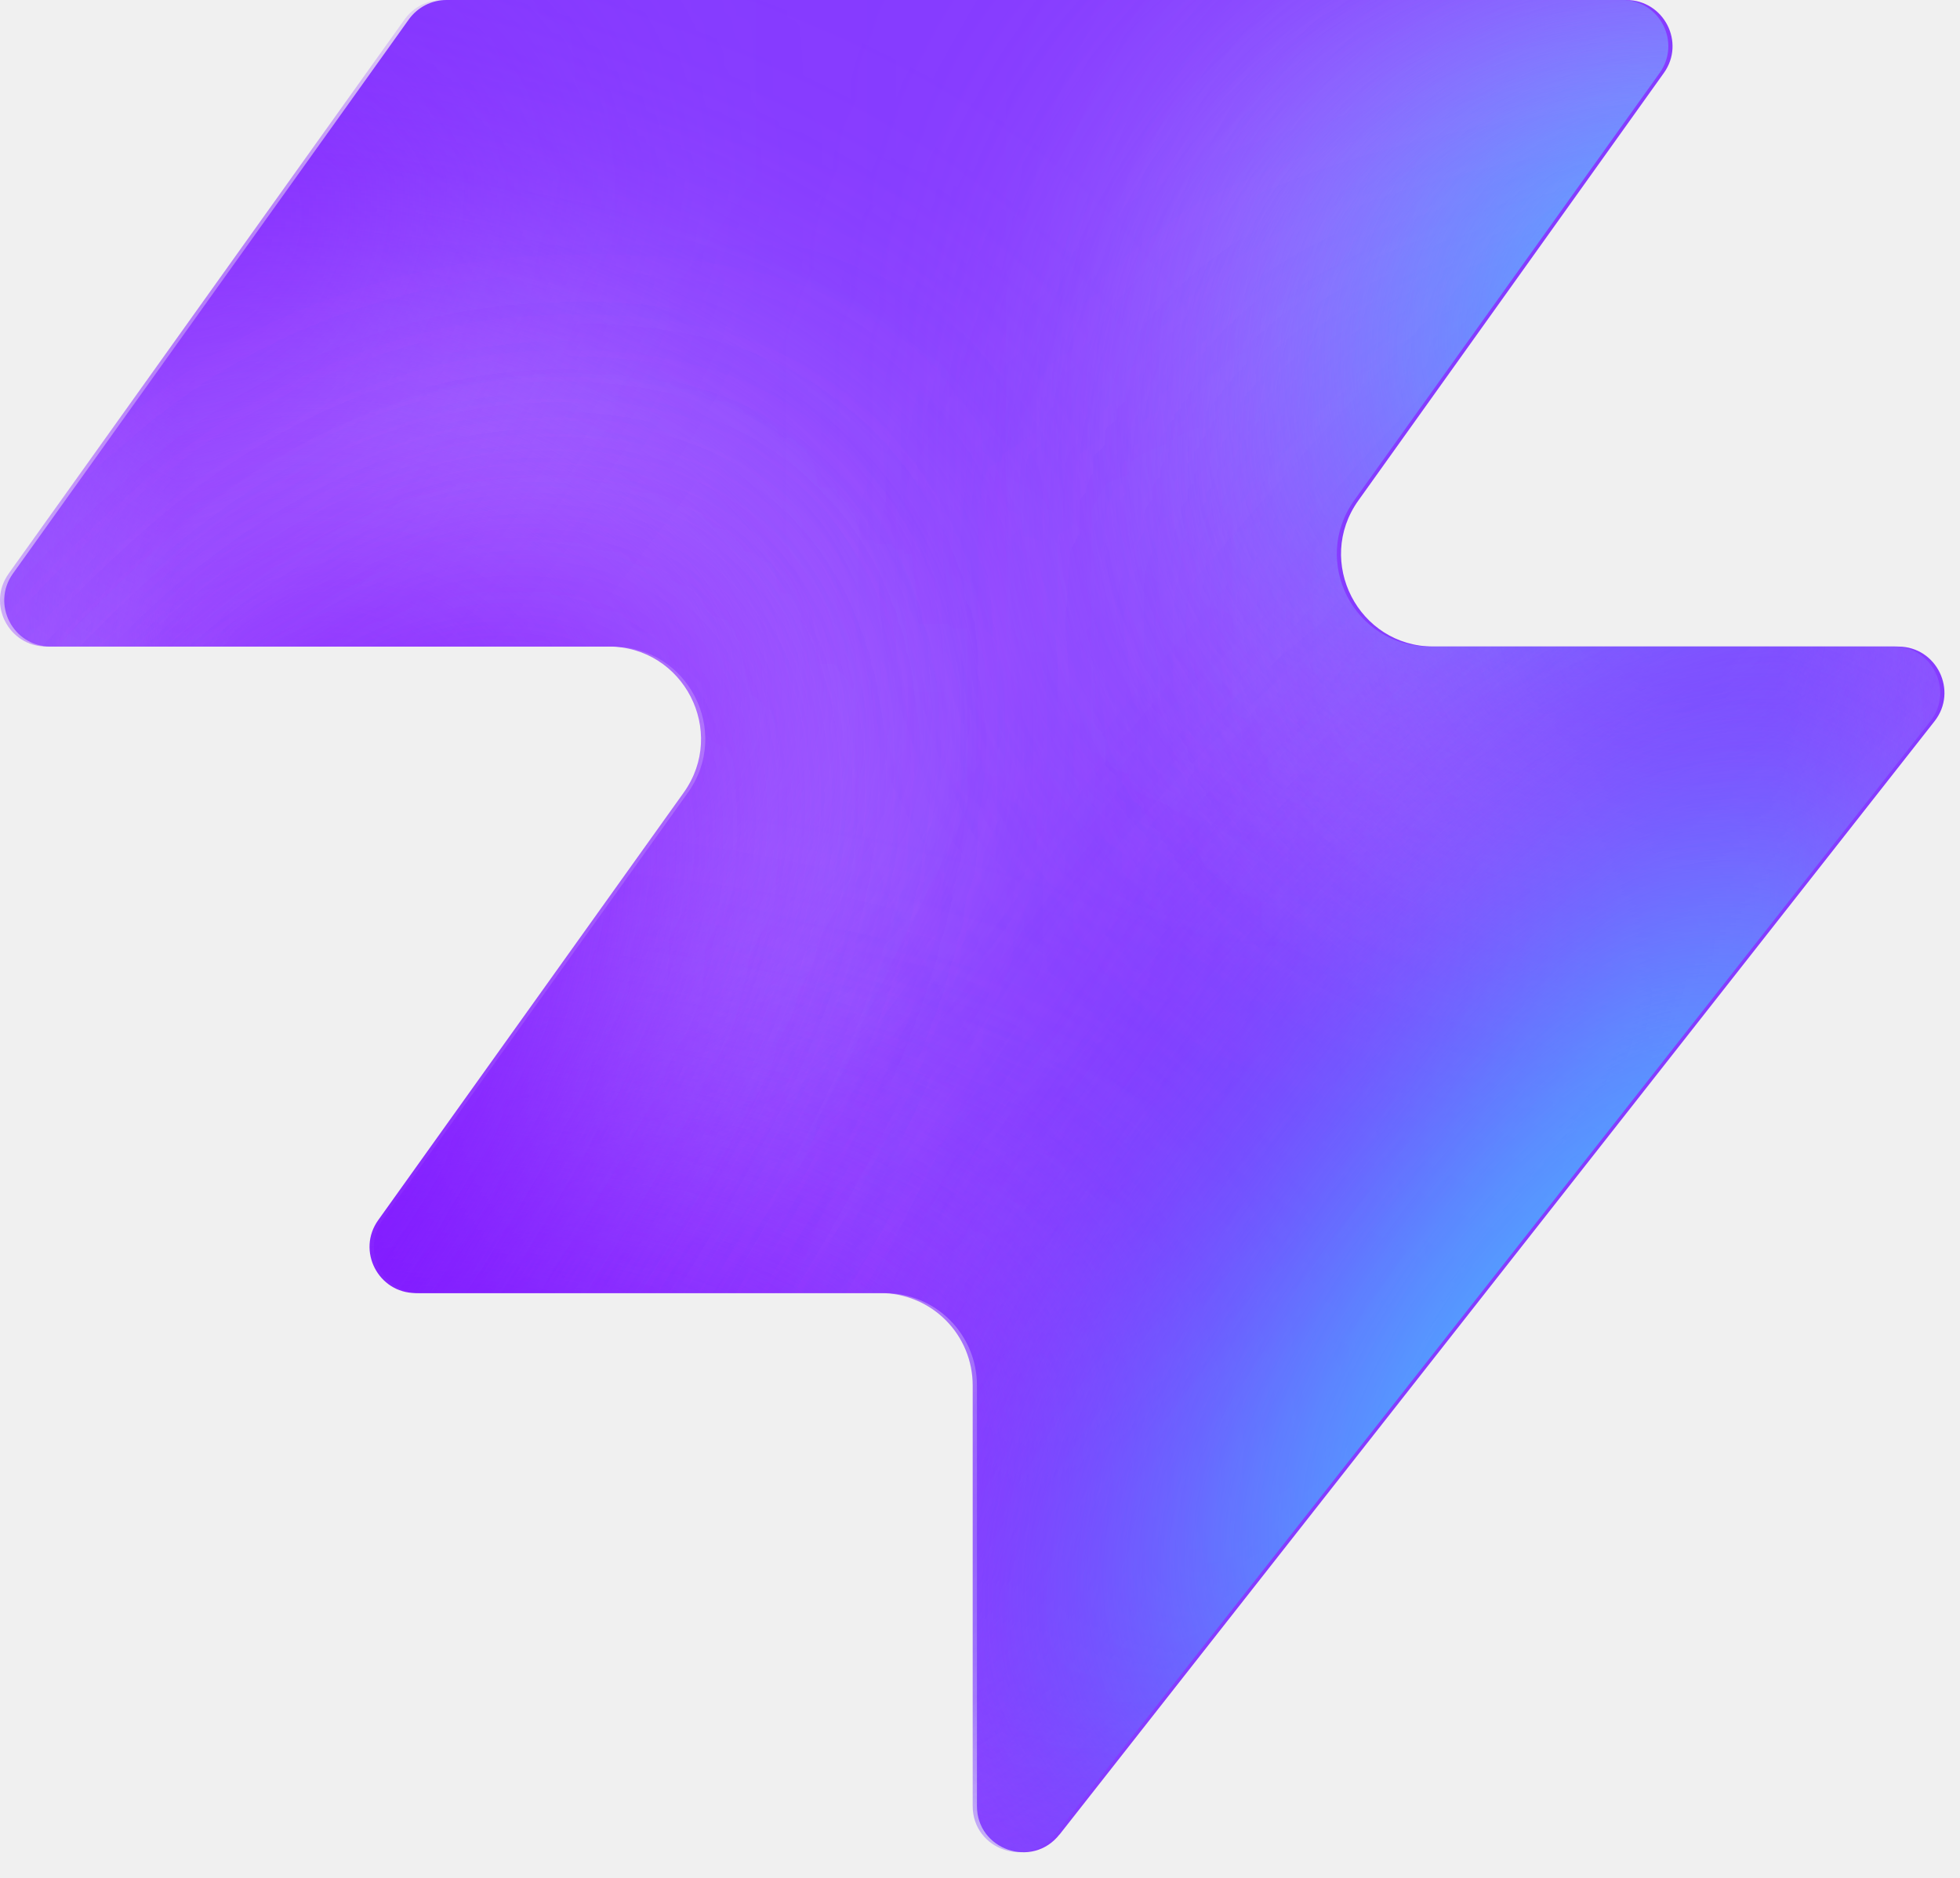
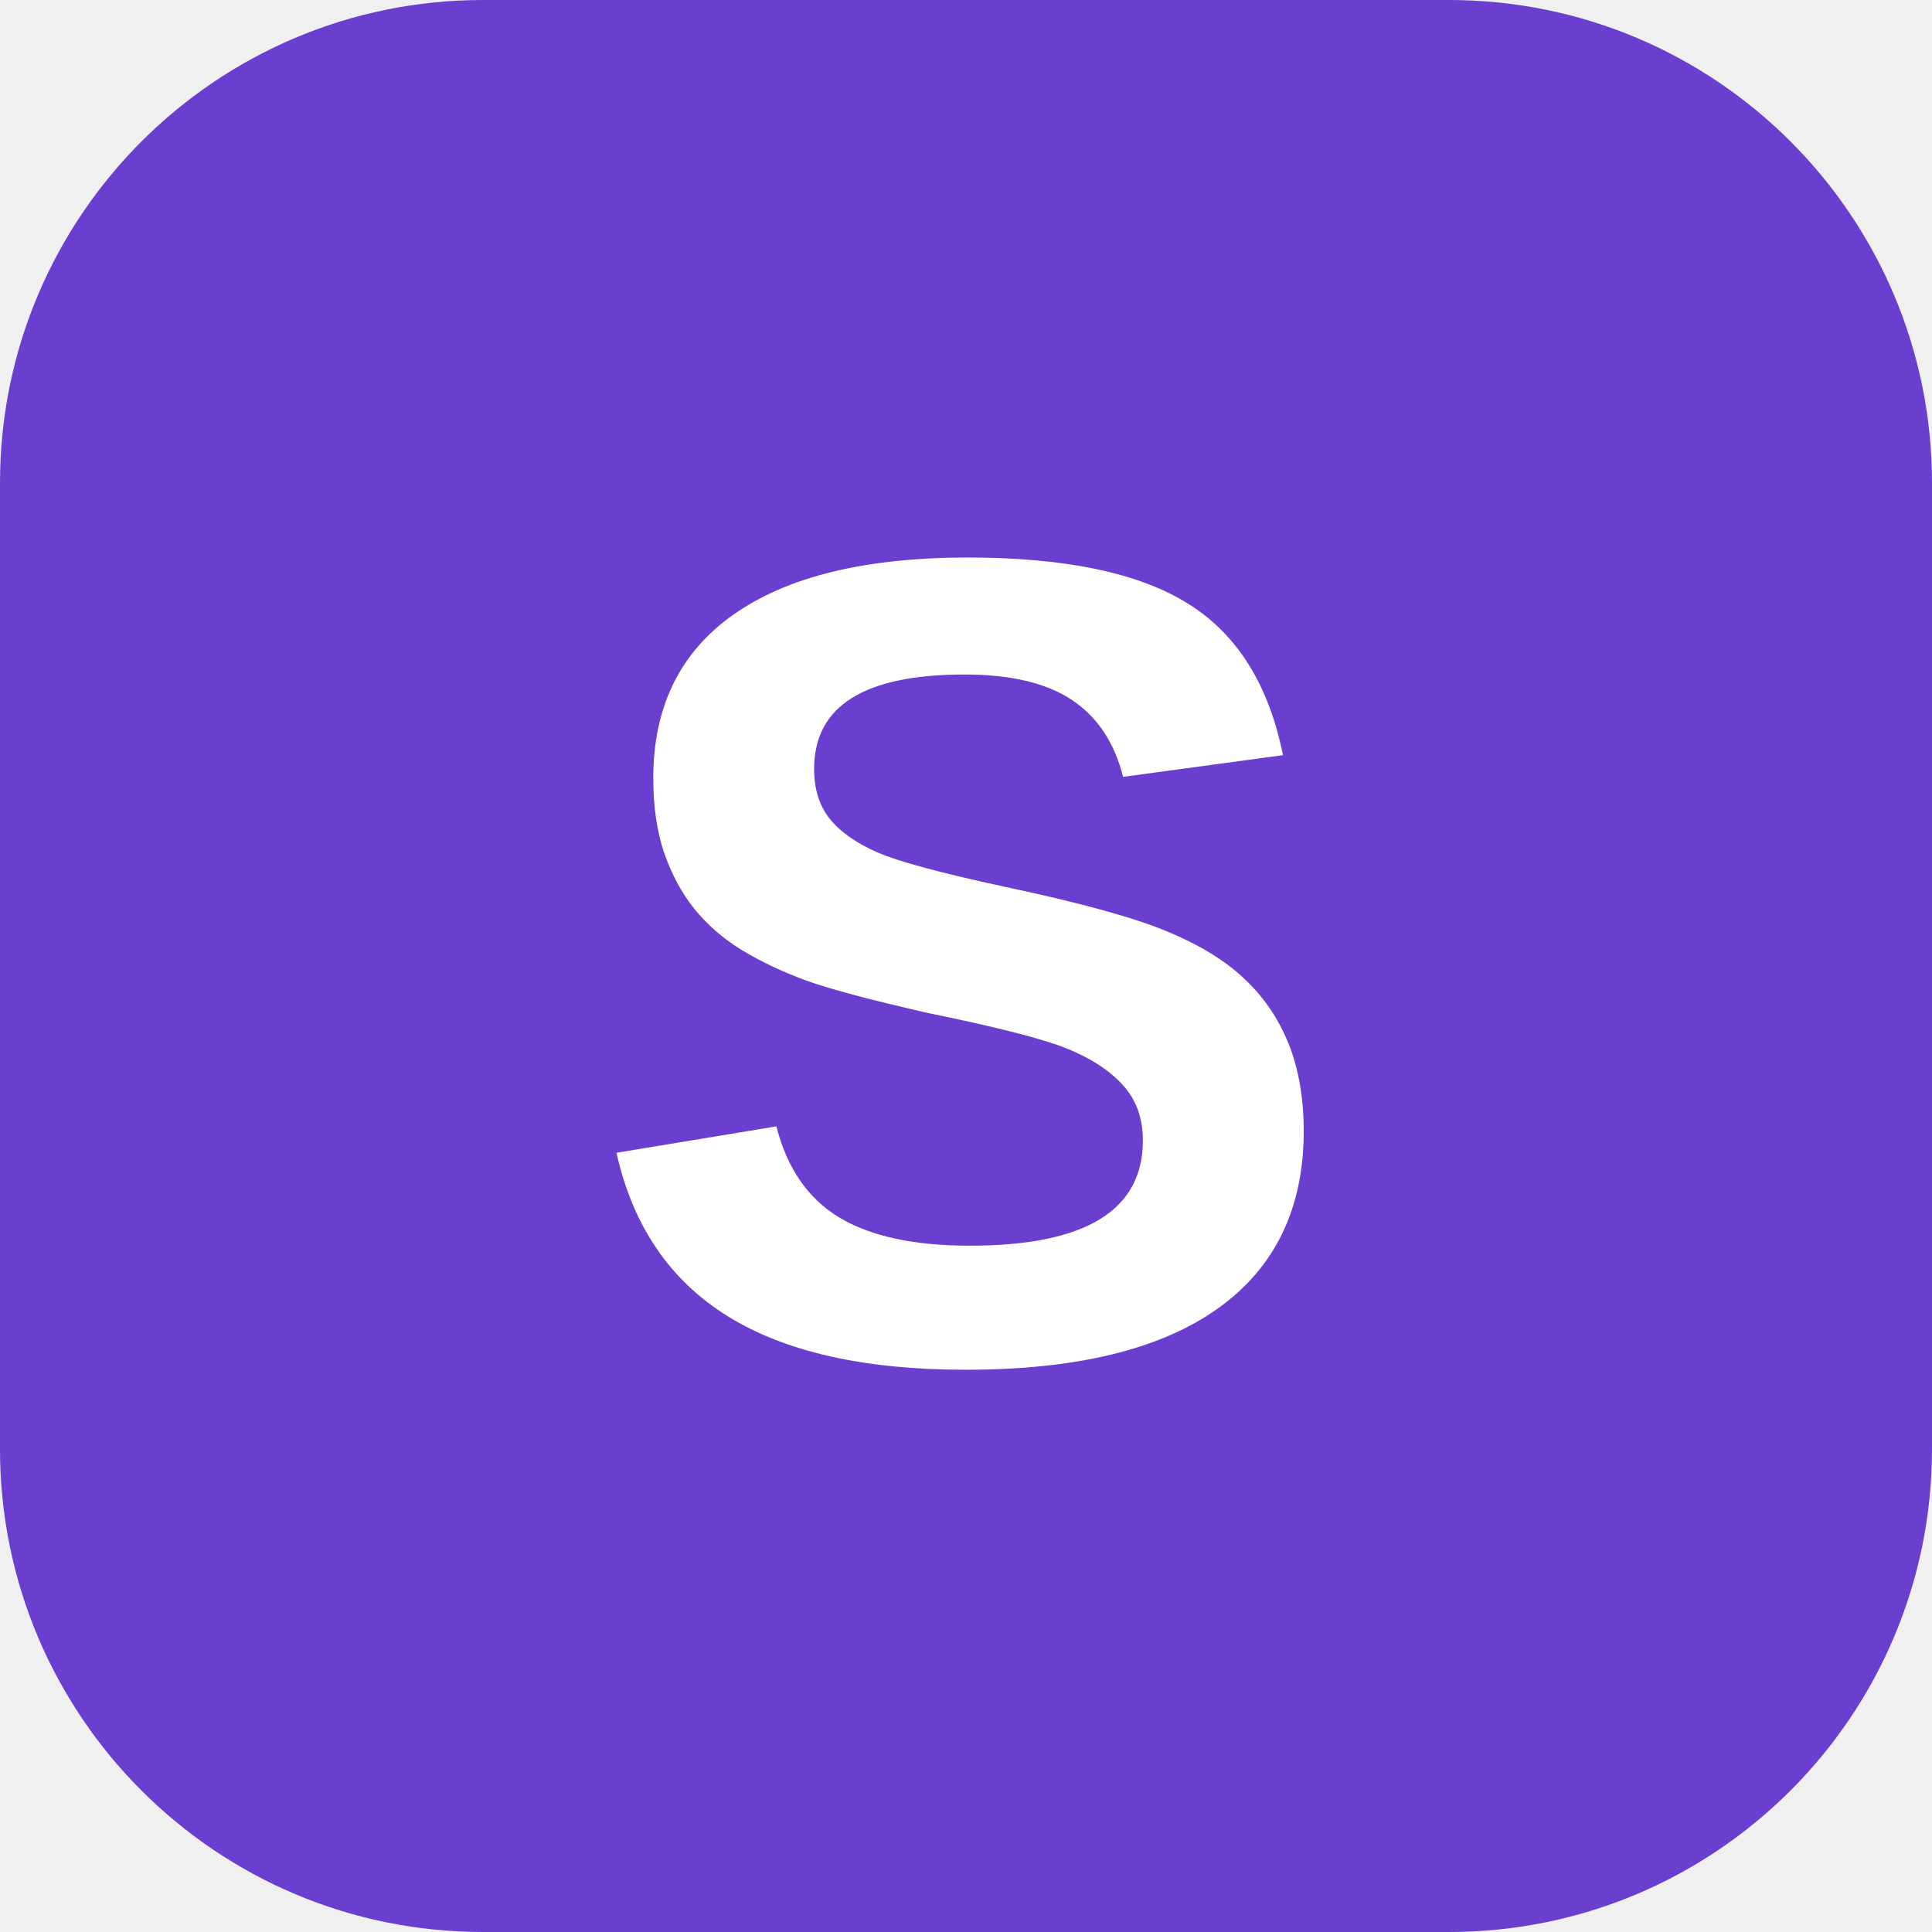
- <svg xmlns="http://www.w3.org/2000/svg" width="48" height="46" fill="none" viewBox="0 0 48 46">
-   <path fill="#863bff" d="M25.946 44.938c-.664.845-2.021.375-2.021-.698V33.937a2.26 2.26 0 0 0-2.262-2.262H10.287c-.92 0-1.456-1.04-.92-1.788l7.48-10.471c1.07-1.497 0-3.578-1.842-3.578H1.237c-.92 0-1.456-1.04-.92-1.788L10.013.474c.214-.297.556-.474.92-.474h28.894c.92 0 1.456 1.04.92 1.788l-7.48 10.471c-1.07 1.498 0 3.579 1.842 3.579h11.377c.943 0 1.473 1.088.89 1.83L25.947 44.94z" style="fill:#863bff;fill:color(display-p3 .525 .23 1);fill-opacity:1" />
-   <mask id="a" width="48" height="46" x="0" y="0" maskUnits="userSpaceOnUse" style="mask-type:alpha">
-     <path fill="#000" d="M25.842 44.938c-.664.844-2.021.375-2.021-.698V33.937a2.26 2.26 0 0 0-2.262-2.262H10.183c-.92 0-1.456-1.04-.92-1.788l7.48-10.471c1.07-1.498 0-3.579-1.842-3.579H1.133c-.92 0-1.456-1.04-.92-1.787L9.91.473c.214-.297.556-.474.92-.474h28.894c.92 0 1.456 1.04.92 1.788l-7.48 10.471c-1.07 1.498 0 3.578 1.842 3.578h11.377c.943 0 1.473 1.088.89 1.832L25.843 44.94z" style="fill:#000;fill-opacity:1" />
-   </mask>
-   <g mask="url(#a)">
-     <g filter="url(#b)">
-       <ellipse cx="5.508" cy="14.704" fill="#ede6ff" rx="5.508" ry="14.704" style="fill:#ede6ff;fill:color(display-p3 .927 .903 1);fill-opacity:1" transform="matrix(.00324 1 1 -.00324 -4.47 31.516)" />
-     </g>
-     <g filter="url(#c)">
-       <ellipse cx="10.399" cy="29.851" fill="#ede6ff" rx="10.399" ry="29.851" style="fill:#ede6ff;fill:color(display-p3 .927 .903 1);fill-opacity:1" transform="matrix(.00324 1 1 -.00324 -39.328 7.883)" />
-     </g>
-     <g filter="url(#d)">
-       <ellipse cx="5.508" cy="30.487" fill="#7e14ff" rx="5.508" ry="30.487" style="fill:#7e14ff;fill:color(display-p3 .492 .077 1);fill-opacity:1" transform="rotate(89.814 -25.913 -14.639)scale(1 -1)" />
-     </g>
-     <g filter="url(#e)">
-       <ellipse cx="5.508" cy="30.599" fill="#7e14ff" rx="5.508" ry="30.599" style="fill:#7e14ff;fill:color(display-p3 .492 .077 1);fill-opacity:1" transform="rotate(89.814 -32.644 -3.334)scale(1 -1)" />
-     </g>
-     <g filter="url(#f)">
-       <ellipse cx="5.508" cy="30.599" fill="#7e14ff" rx="5.508" ry="30.599" style="fill:#7e14ff;fill:color(display-p3 .492 .077 1);fill-opacity:1" transform="matrix(.00324 1 1 -.00324 -34.34 30.47)" />
-     </g>
-     <g filter="url(#g)">
-       <ellipse cx="14.072" cy="22.078" fill="#ede6ff" rx="14.072" ry="22.078" style="fill:#ede6ff;fill:color(display-p3 .927 .903 1);fill-opacity:1" transform="rotate(93.35 24.506 48.493)scale(-1 1)" />
-     </g>
-     <g filter="url(#h)">
-       <ellipse cx="3.47" cy="21.501" fill="#7e14ff" rx="3.47" ry="21.501" style="fill:#7e14ff;fill:color(display-p3 .492 .077 1);fill-opacity:1" transform="rotate(89.009 28.708 47.59)scale(-1 1)" />
-     </g>
-     <g filter="url(#i)">
-       <ellipse cx="3.47" cy="21.501" fill="#7e14ff" rx="3.47" ry="21.501" style="fill:#7e14ff;fill:color(display-p3 .492 .077 1);fill-opacity:1" transform="rotate(89.009 28.708 47.59)scale(-1 1)" />
-     </g>
-     <g filter="url(#j)">
-       <ellipse cx=".387" cy="8.972" fill="#7e14ff" rx="4.407" ry="29.108" style="fill:#7e14ff;fill:color(display-p3 .492 .077 1);fill-opacity:1" transform="rotate(39.51 .387 8.972)" />
-     </g>
-     <g filter="url(#k)">
-       <ellipse cx="47.523" cy="-6.092" fill="#7e14ff" rx="4.407" ry="29.108" style="fill:#7e14ff;fill:color(display-p3 .492 .077 1);fill-opacity:1" transform="rotate(37.892 47.523 -6.092)" />
-     </g>
-     <g filter="url(#l)">
-       <ellipse cx="41.412" cy="6.333" fill="#47bfff" rx="5.971" ry="9.665" style="fill:#47bfff;fill:color(display-p3 .28 .748 1);fill-opacity:1" transform="rotate(37.892 41.412 6.333)" />
-     </g>
-     <g filter="url(#m)">
-       <ellipse cx="-1.879" cy="38.332" fill="#7e14ff" rx="4.407" ry="29.108" style="fill:#7e14ff;fill:color(display-p3 .492 .077 1);fill-opacity:1" transform="rotate(37.892 -1.88 38.332)" />
-     </g>
-     <g filter="url(#n)">
-       <ellipse cx="-1.879" cy="38.332" fill="#7e14ff" rx="4.407" ry="29.108" style="fill:#7e14ff;fill:color(display-p3 .492 .077 1);fill-opacity:1" transform="rotate(37.892 -1.88 38.332)" />
-     </g>
-     <g filter="url(#o)">
-       <ellipse cx="35.651" cy="29.907" fill="#7e14ff" rx="4.407" ry="29.108" style="fill:#7e14ff;fill:color(display-p3 .492 .077 1);fill-opacity:1" transform="rotate(37.892 35.651 29.907)" />
-     </g>
-     <g filter="url(#p)">
-       <ellipse cx="38.418" cy="32.4" fill="#47bfff" rx="5.971" ry="15.297" style="fill:#47bfff;fill:color(display-p3 .28 .748 1);fill-opacity:1" transform="rotate(37.892 38.418 32.4)" />
-     </g>
-   </g>
-   <defs>
-     <filter id="b" width="60.045" height="41.654" x="-19.77" y="16.149" color-interpolation-filters="sRGB" filterUnits="userSpaceOnUse">
-       <feFlood flood-opacity="0" result="BackgroundImageFix" />
-       <feBlend in="SourceGraphic" in2="BackgroundImageFix" result="shape" />
-       <feGaussianBlur result="effect1_foregroundBlur_2002_17158" stdDeviation="7.659" />
-     </filter>
-     <filter id="c" width="90.34" height="51.437" x="-54.613" y="-7.533" color-interpolation-filters="sRGB" filterUnits="userSpaceOnUse">
-       <feFlood flood-opacity="0" result="BackgroundImageFix" />
-       <feBlend in="SourceGraphic" in2="BackgroundImageFix" result="shape" />
-       <feGaussianBlur result="effect1_foregroundBlur_2002_17158" stdDeviation="7.659" />
-     </filter>
-     <filter id="d" width="79.355" height="29.4" x="-49.64" y="2.03" color-interpolation-filters="sRGB" filterUnits="userSpaceOnUse">
-       <feFlood flood-opacity="0" result="BackgroundImageFix" />
-       <feBlend in="SourceGraphic" in2="BackgroundImageFix" result="shape" />
-       <feGaussianBlur result="effect1_foregroundBlur_2002_17158" stdDeviation="4.596" />
-     </filter>
-     <filter id="e" width="79.579" height="29.4" x="-45.045" y="20.029" color-interpolation-filters="sRGB" filterUnits="userSpaceOnUse">
-       <feFlood flood-opacity="0" result="BackgroundImageFix" />
-       <feBlend in="SourceGraphic" in2="BackgroundImageFix" result="shape" />
-       <feGaussianBlur result="effect1_foregroundBlur_2002_17158" stdDeviation="4.596" />
-     </filter>
-     <filter id="f" width="79.579" height="29.4" x="-43.513" y="21.178" color-interpolation-filters="sRGB" filterUnits="userSpaceOnUse">
-       <feFlood flood-opacity="0" result="BackgroundImageFix" />
-       <feBlend in="SourceGraphic" in2="BackgroundImageFix" result="shape" />
-       <feGaussianBlur result="effect1_foregroundBlur_2002_17158" stdDeviation="4.596" />
-     </filter>
-     <filter id="g" width="74.749" height="58.852" x="15.756" y="-17.901" color-interpolation-filters="sRGB" filterUnits="userSpaceOnUse">
-       <feFlood flood-opacity="0" result="BackgroundImageFix" />
-       <feBlend in="SourceGraphic" in2="BackgroundImageFix" result="shape" />
-       <feGaussianBlur result="effect1_foregroundBlur_2002_17158" stdDeviation="7.659" />
-     </filter>
-     <filter id="h" width="61.377" height="25.362" x="23.548" y="2.284" color-interpolation-filters="sRGB" filterUnits="userSpaceOnUse">
-       <feFlood flood-opacity="0" result="BackgroundImageFix" />
-       <feBlend in="SourceGraphic" in2="BackgroundImageFix" result="shape" />
-       <feGaussianBlur result="effect1_foregroundBlur_2002_17158" stdDeviation="4.596" />
-     </filter>
-     <filter id="i" width="61.377" height="25.362" x="23.548" y="2.284" color-interpolation-filters="sRGB" filterUnits="userSpaceOnUse">
-       <feFlood flood-opacity="0" result="BackgroundImageFix" />
-       <feBlend in="SourceGraphic" in2="BackgroundImageFix" result="shape" />
-       <feGaussianBlur result="effect1_foregroundBlur_2002_17158" stdDeviation="4.596" />
-     </filter>
-     <filter id="j" width="56.045" height="63.649" x="-27.636" y="-22.853" color-interpolation-filters="sRGB" filterUnits="userSpaceOnUse">
-       <feFlood flood-opacity="0" result="BackgroundImageFix" />
-       <feBlend in="SourceGraphic" in2="BackgroundImageFix" result="shape" />
-       <feGaussianBlur result="effect1_foregroundBlur_2002_17158" stdDeviation="4.596" />
-     </filter>
-     <filter id="k" width="54.814" height="64.646" x="20.116" y="-38.415" color-interpolation-filters="sRGB" filterUnits="userSpaceOnUse">
-       <feFlood flood-opacity="0" result="BackgroundImageFix" />
-       <feBlend in="SourceGraphic" in2="BackgroundImageFix" result="shape" />
-       <feGaussianBlur result="effect1_foregroundBlur_2002_17158" stdDeviation="4.596" />
-     </filter>
-     <filter id="l" width="33.541" height="35.313" x="24.641" y="-11.323" color-interpolation-filters="sRGB" filterUnits="userSpaceOnUse">
-       <feFlood flood-opacity="0" result="BackgroundImageFix" />
-       <feBlend in="SourceGraphic" in2="BackgroundImageFix" result="shape" />
-       <feGaussianBlur result="effect1_foregroundBlur_2002_17158" stdDeviation="4.596" />
-     </filter>
-     <filter id="m" width="54.814" height="64.646" x="-29.286" y="6.009" color-interpolation-filters="sRGB" filterUnits="userSpaceOnUse">
-       <feFlood flood-opacity="0" result="BackgroundImageFix" />
-       <feBlend in="SourceGraphic" in2="BackgroundImageFix" result="shape" />
-       <feGaussianBlur result="effect1_foregroundBlur_2002_17158" stdDeviation="4.596" />
-     </filter>
-     <filter id="n" width="54.814" height="64.646" x="-29.286" y="6.009" color-interpolation-filters="sRGB" filterUnits="userSpaceOnUse">
-       <feFlood flood-opacity="0" result="BackgroundImageFix" />
-       <feBlend in="SourceGraphic" in2="BackgroundImageFix" result="shape" />
-       <feGaussianBlur result="effect1_foregroundBlur_2002_17158" stdDeviation="4.596" />
-     </filter>
-     <filter id="o" width="54.814" height="64.646" x="8.244" y="-2.416" color-interpolation-filters="sRGB" filterUnits="userSpaceOnUse">
-       <feFlood flood-opacity="0" result="BackgroundImageFix" />
-       <feBlend in="SourceGraphic" in2="BackgroundImageFix" result="shape" />
-       <feGaussianBlur result="effect1_foregroundBlur_2002_17158" stdDeviation="4.596" />
-     </filter>
-     <filter id="p" width="39.409" height="43.623" x="18.713" y="10.588" color-interpolation-filters="sRGB" filterUnits="userSpaceOnUse">
-       <feFlood flood-opacity="0" result="BackgroundImageFix" />
-       <feBlend in="SourceGraphic" in2="BackgroundImageFix" result="shape" />
-       <feGaussianBlur result="effect1_foregroundBlur_2002_17158" stdDeviation="4.596" />
-     </filter>
-   </defs>
+ <svg xmlns="http://www.w3.org/2000/svg" viewBox="0 0 64 64">
+   <rect width="64" height="64" rx="16" fill="#6A3FD0" />
+   <text x="32" y="45" text-anchor="middle" font-family="Arial, Helvetica, sans-serif" font-weight="800" font-size="38" fill="#FFFFFF">S</text>
</svg>
